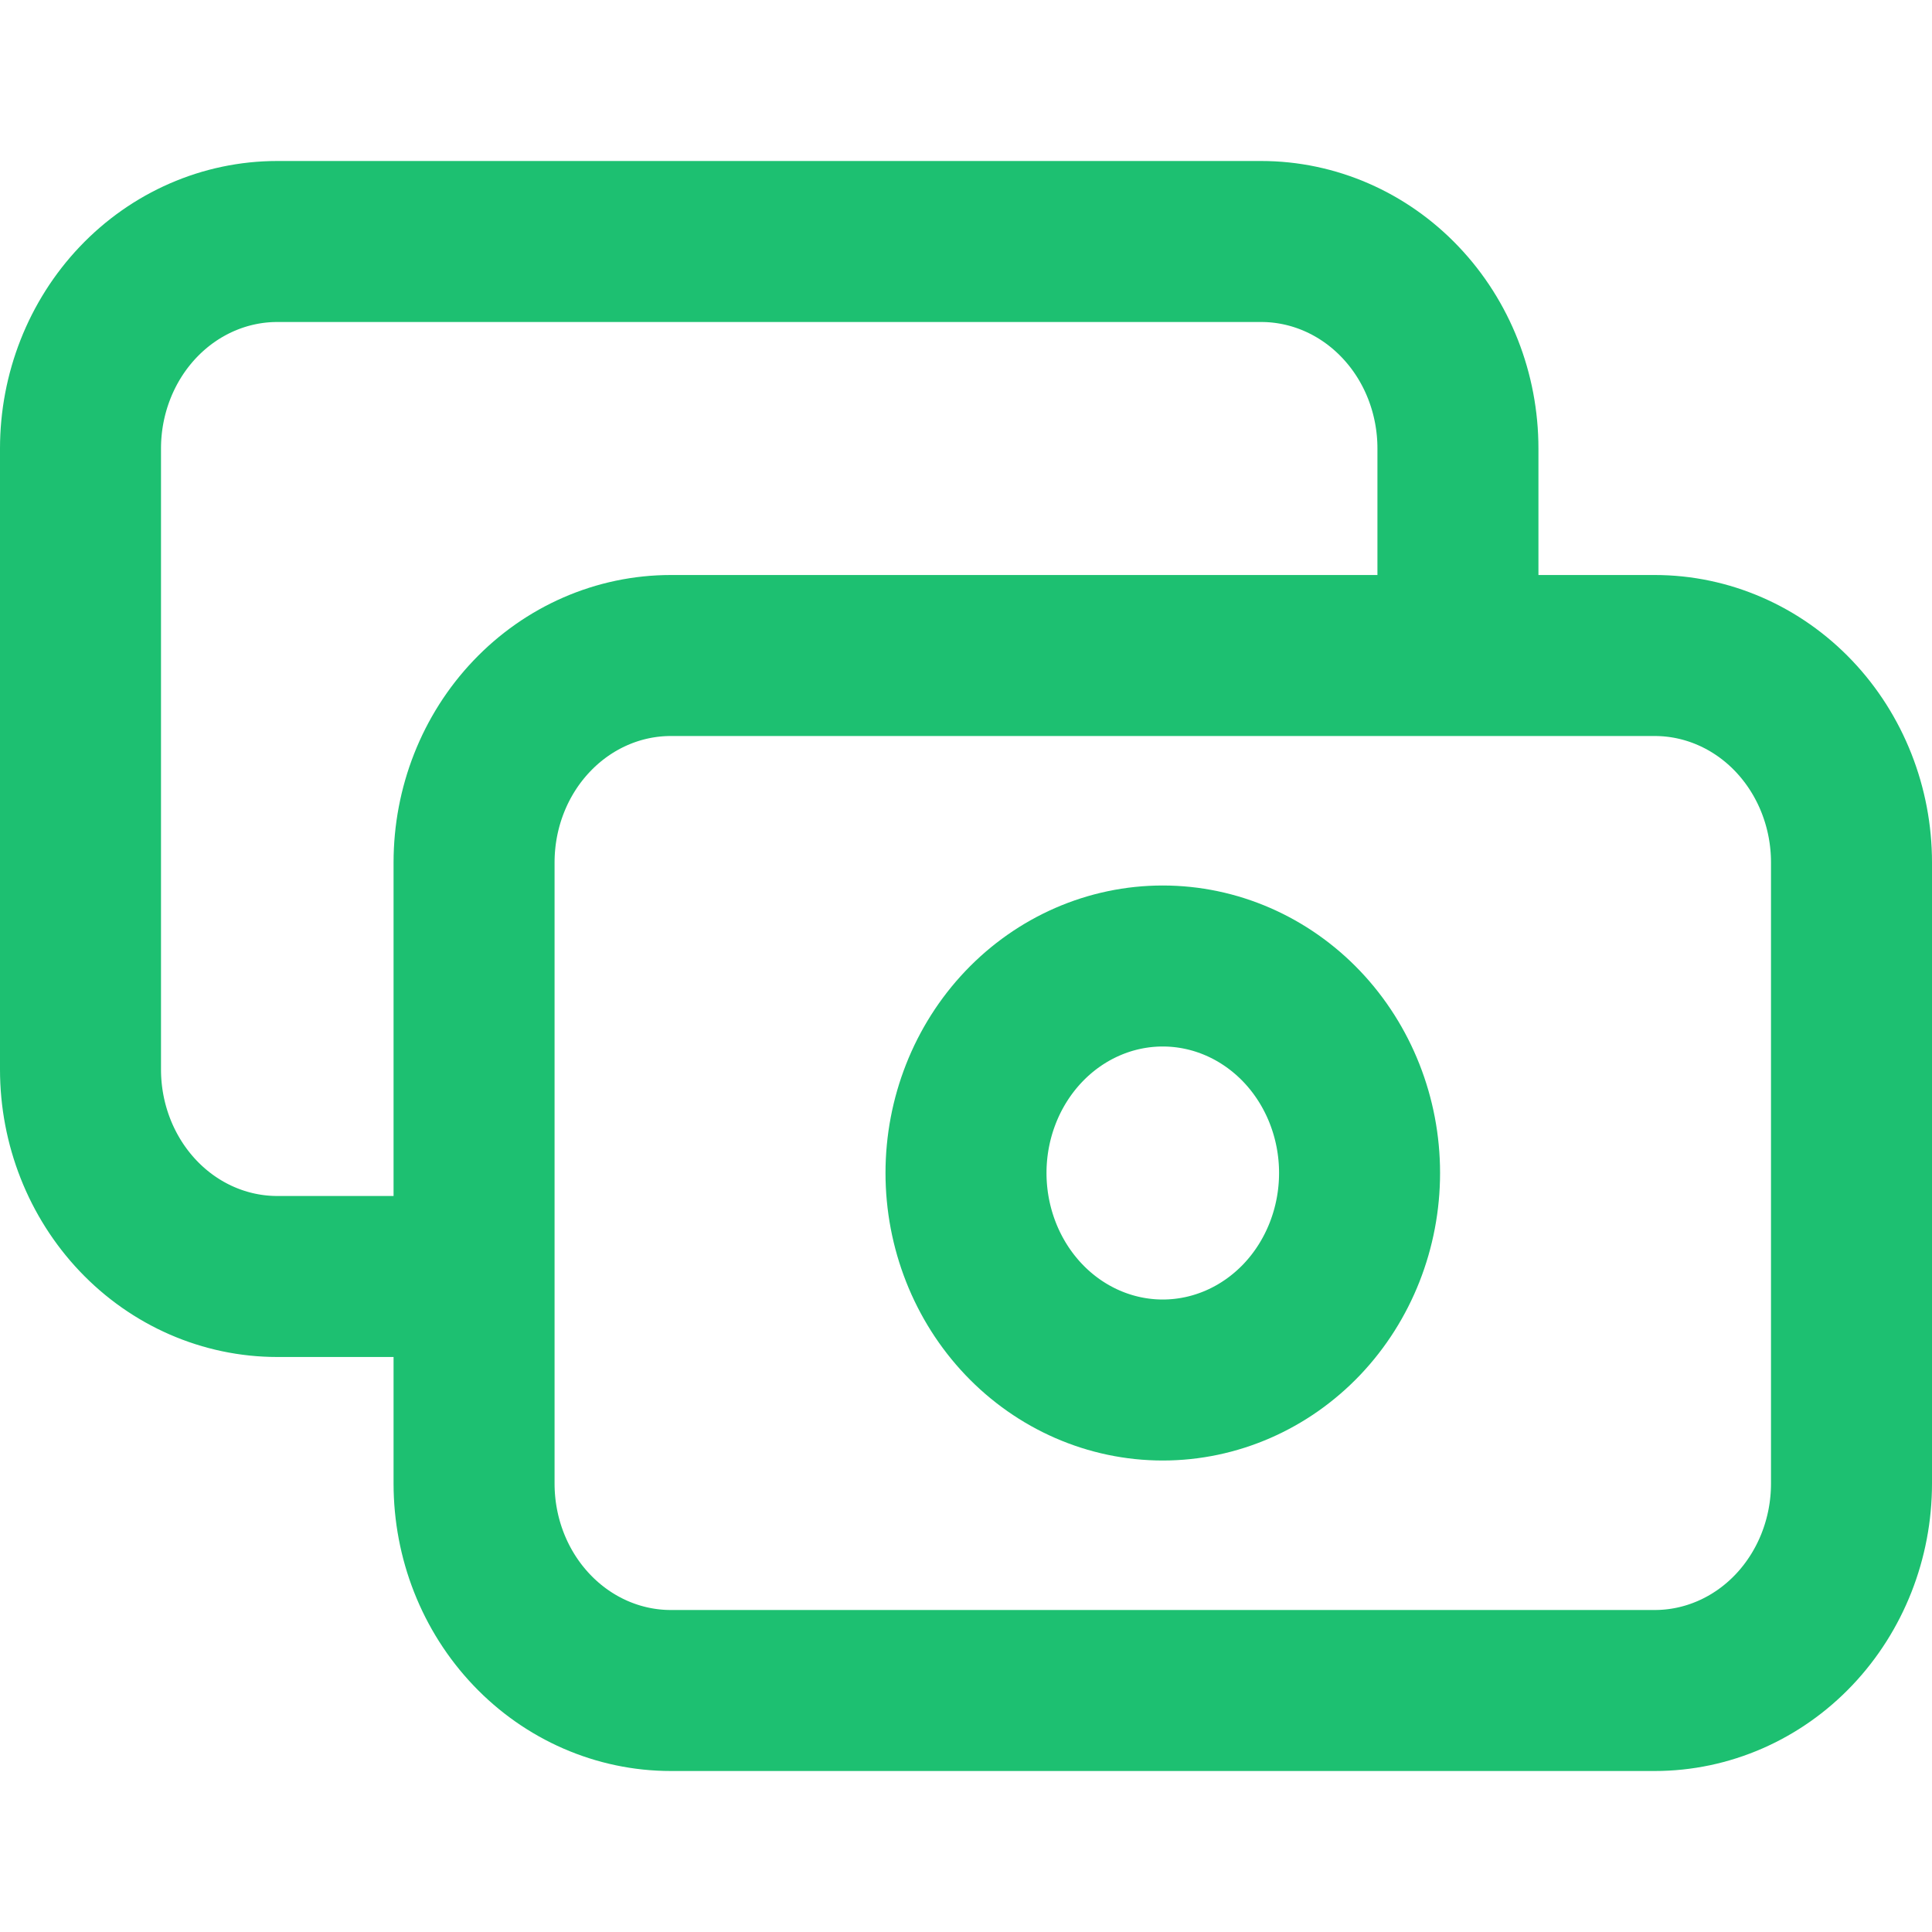
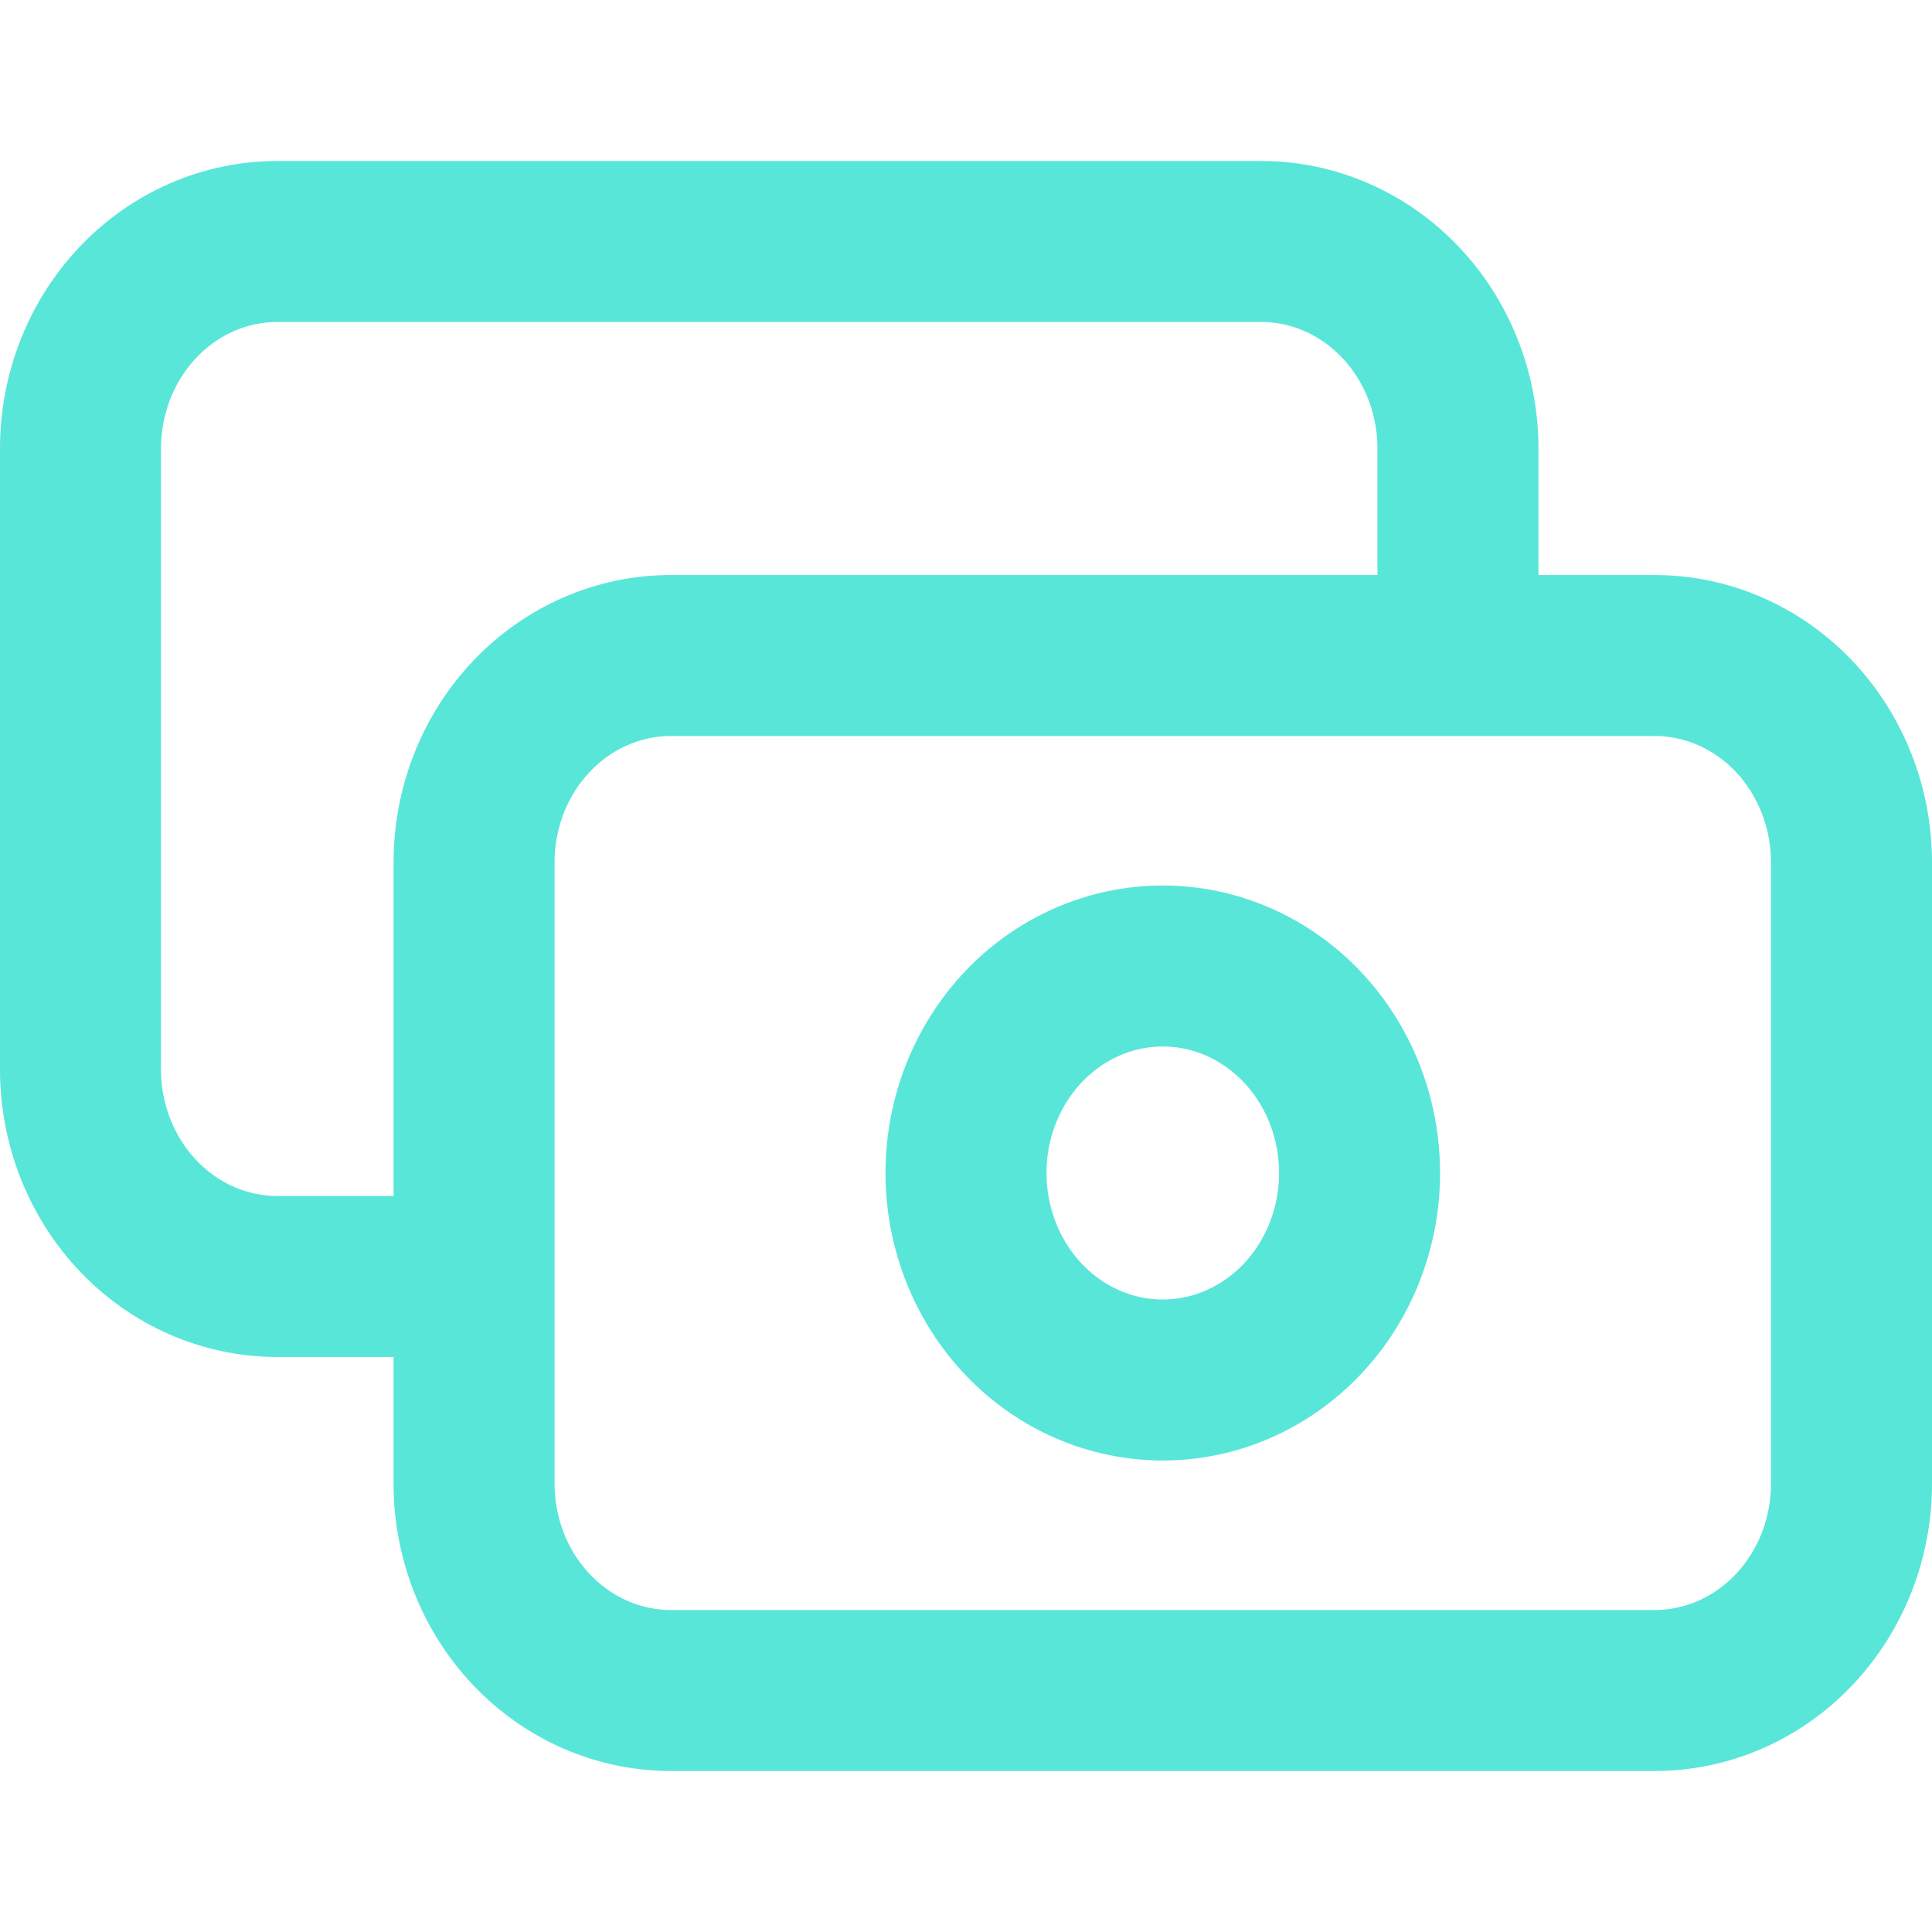
<svg xmlns="http://www.w3.org/2000/svg" width="24" height="24" viewBox="0 0 24 24" fill="none">
-   <path d="M18.111 8.143V5.571C18.111 4.889 17.854 4.235 17.395 3.753C16.937 3.271 16.315 3 15.667 3H3.444C2.796 3 2.174 3.271 1.716 3.753C1.258 4.235 1 4.889 1 5.571V13.286C1 13.968 1.258 14.622 1.716 15.104C2.174 15.586 2.796 15.857 3.444 15.857H5.889M8.333 21H20.556C21.204 21 21.826 20.729 22.284 20.247C22.742 19.765 23 19.111 23 18.429V10.714C23 10.032 22.742 9.378 22.284 8.896C21.826 8.414 21.204 8.143 20.556 8.143H8.333C7.685 8.143 7.063 8.414 6.605 8.896C6.146 9.378 5.889 10.032 5.889 10.714V18.429C5.889 19.111 6.146 19.765 6.605 20.247C7.063 20.729 7.685 21 8.333 21ZM16.889 14.571C16.889 15.253 16.631 15.908 16.173 16.39C15.714 16.872 15.093 17.143 14.444 17.143C13.796 17.143 13.174 16.872 12.716 16.39C12.258 15.908 12 15.253 12 14.571C12 13.889 12.258 13.235 12.716 12.753C13.174 12.271 13.796 12 14.444 12C15.093 12 15.714 12.271 16.173 12.753C16.631 13.235 16.889 13.889 16.889 14.571Z" stroke="#1DC071" stroke-width="2" stroke-linecap="round" stroke-linejoin="round" />
+   <path d="M18.111 8.143V5.571C18.111 4.889 17.854 4.235 17.395 3.753C16.937 3.271 16.315 3 15.667 3H3.444C2.796 3 2.174 3.271 1.716 3.753C1.258 4.235 1 4.889 1 5.571V13.286C1 13.968 1.258 14.622 1.716 15.104C2.174 15.586 2.796 15.857 3.444 15.857H5.889M8.333 21H20.556C21.204 21 21.826 20.729 22.284 20.247C22.742 19.765 23 19.111 23 18.429V10.714C23 10.032 22.742 9.378 22.284 8.896C21.826 8.414 21.204 8.143 20.556 8.143H8.333C7.685 8.143 7.063 8.414 6.605 8.896C6.146 9.378 5.889 10.032 5.889 10.714V18.429C5.889 19.111 6.146 19.765 6.605 20.247C7.063 20.729 7.685 21 8.333 21ZM16.889 14.571C16.889 15.253 16.631 15.908 16.173 16.39C15.714 16.872 15.093 17.143 14.444 17.143C13.796 17.143 13.174 16.872 12.716 16.39C12.258 15.908 12 15.253 12 14.571C12 13.889 12.258 13.235 12.716 12.753C13.174 12.271 13.796 12 14.444 12C15.093 12 15.714 12.271 16.173 12.753C16.631 13.235 16.889 13.889 16.889 14.571Z" stroke="#58E6D9" stroke-width="2" stroke-linecap="round" stroke-linejoin="round" />
</svg>
